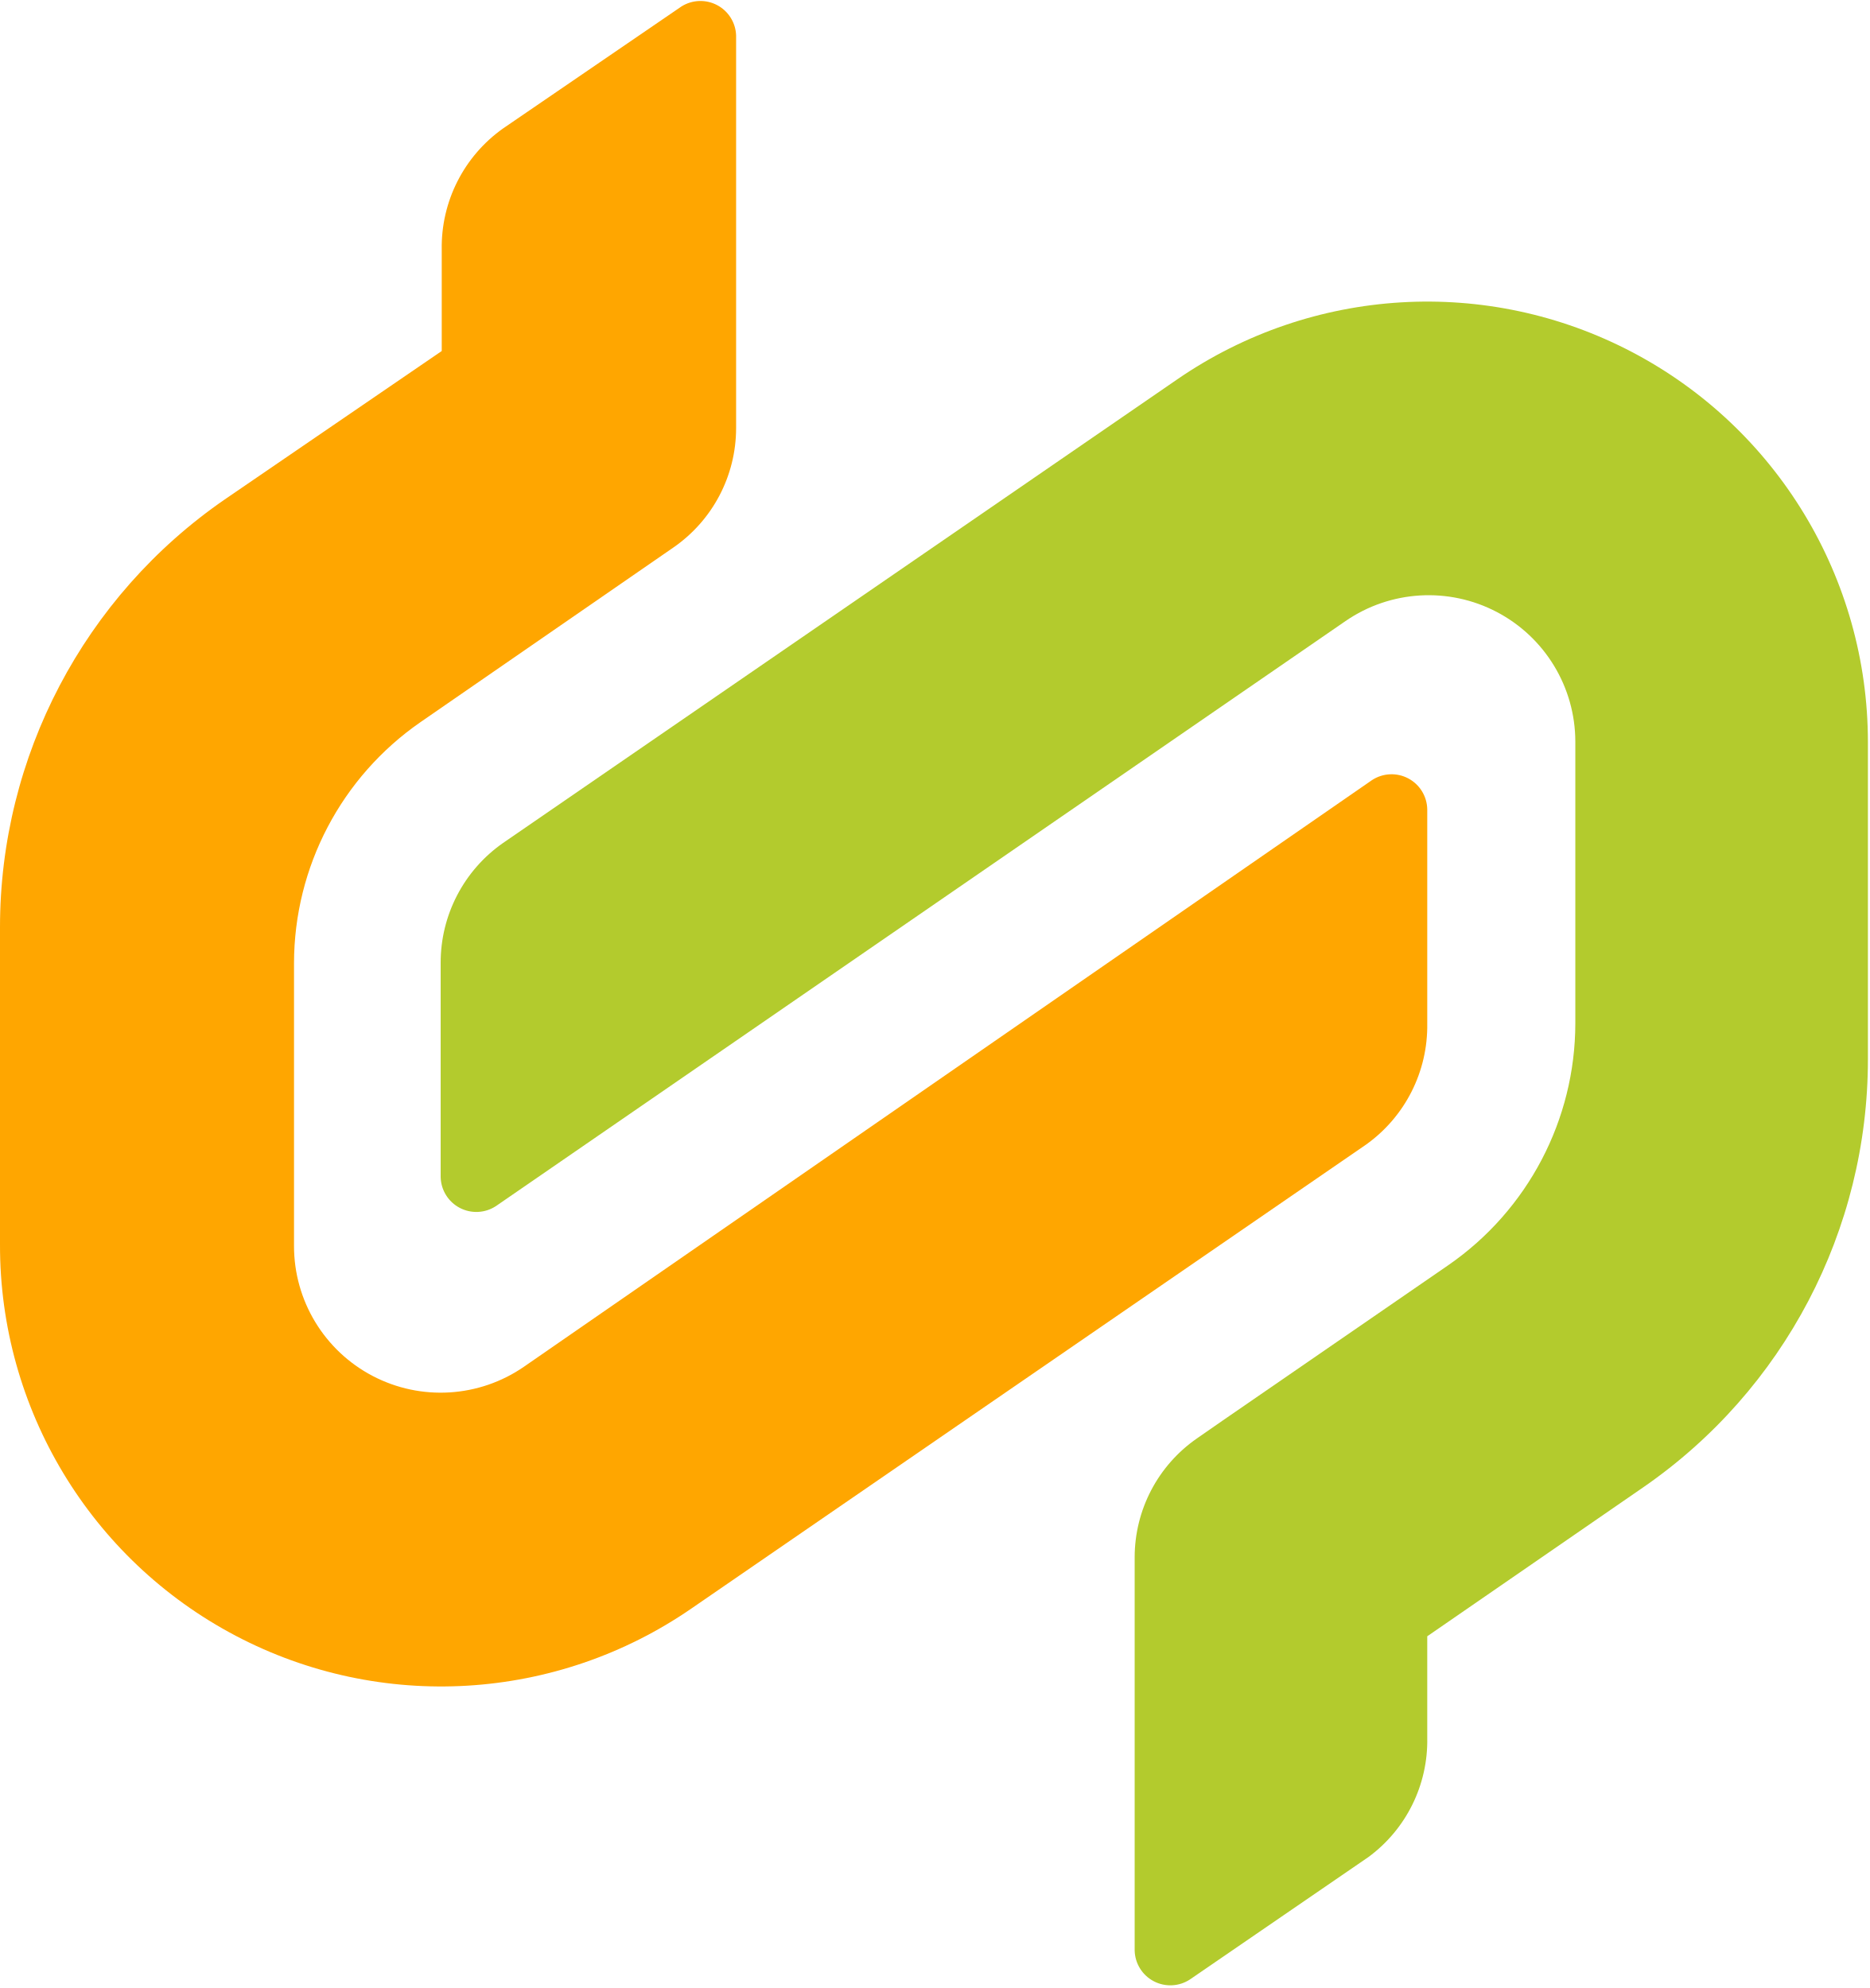
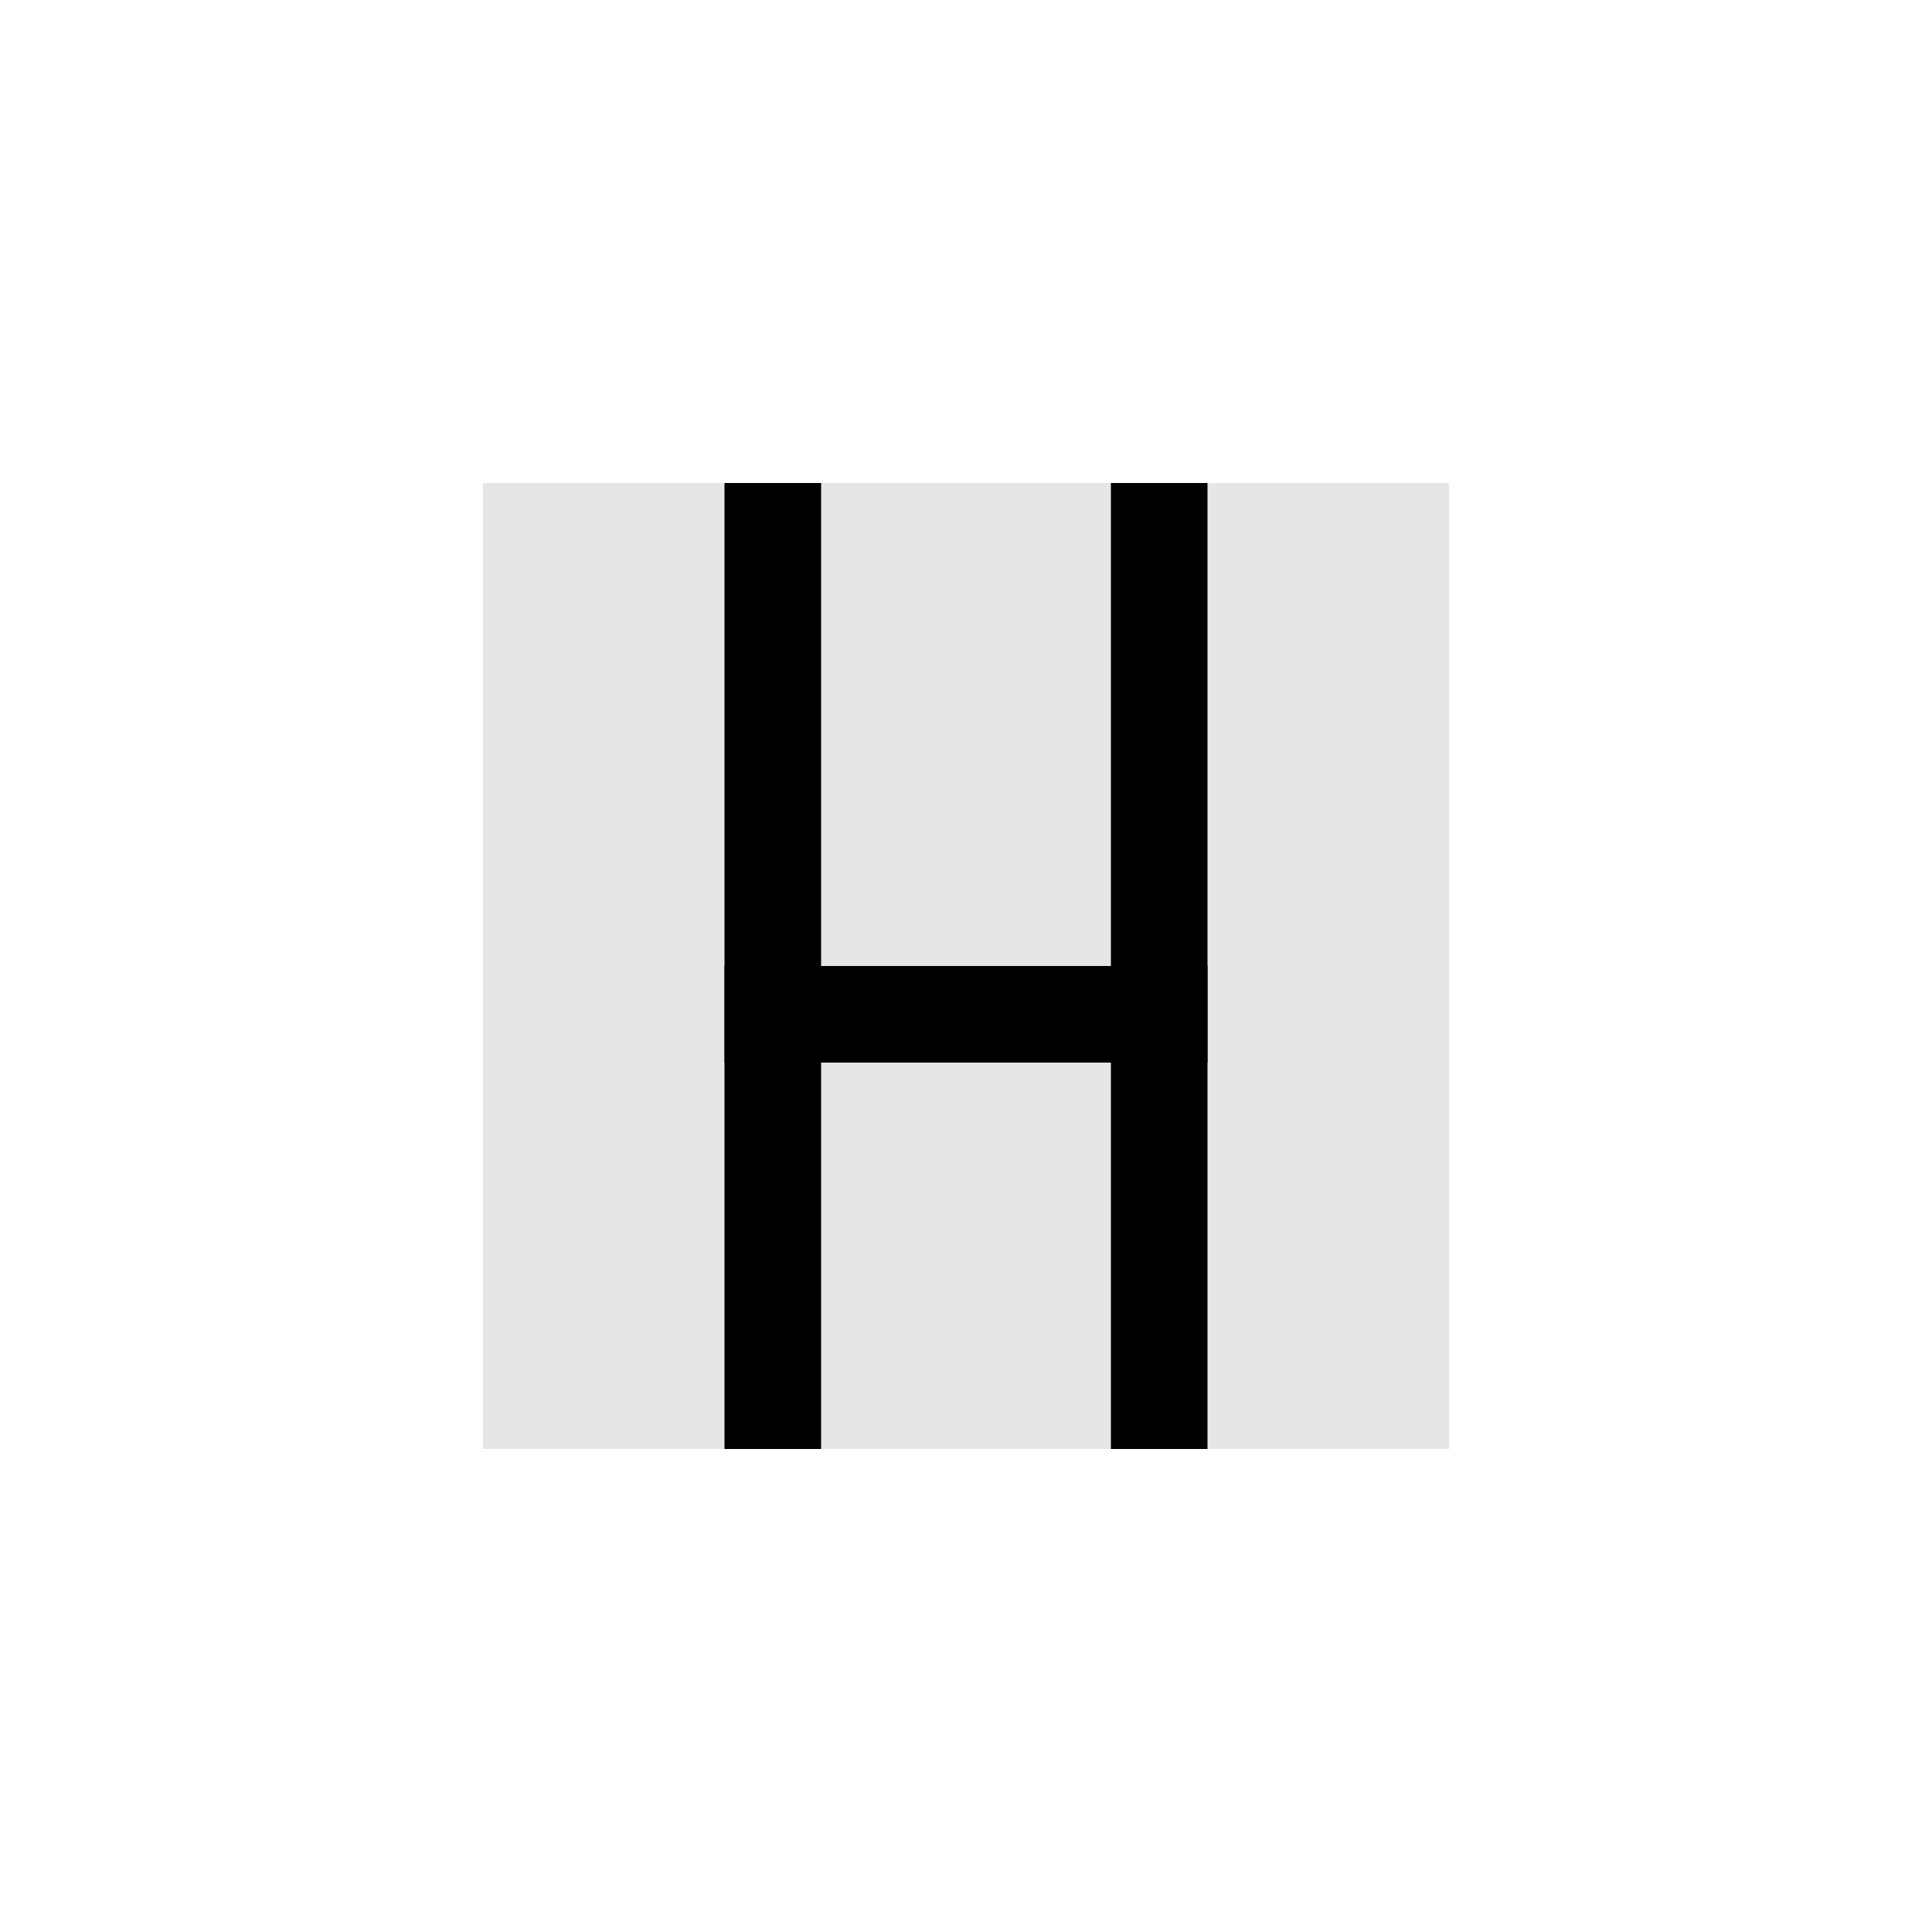
- <svg xmlns="http://www.w3.org/2000/svg" viewBox="0 0 52.4 55.73">
-   <defs>
-     <style>.cls-1{fill:#ffa600;}.cls-2{fill:#b3cb2d;}</style>
-   </defs>
-   <path class="cls-1" d="M40,28.69v-6a1,1,0,0,0-1.55-.82L14.69,38.31a4.11,4.11,0,0,1-6.45-3.38V27a8.23,8.23,0,0,1,3.55-6.76l7.08-4.89A4.07,4.07,0,0,0,20.63,12V6.38l0-5.39A1,1,0,0,0,19.1.18l-5,3.42A4.08,4.08,0,0,0,12.38,7V9.84L6.3,14A14.57,14.57,0,0,0,0,26v8.89A12.36,12.36,0,0,0,19.38,45.09l18.9-13A4.09,4.09,0,0,0,40,28.69Z" />
-   <path class="cls-2" d="M33,10.63l-18.9,13A4.09,4.09,0,0,0,12.35,27v6a1,1,0,0,0,1.55.81L37.71,17.41a4.11,4.11,0,0,1,6.44,3.38v7.9a8.25,8.25,0,0,1-3.55,6.77l-6.33,4.36-.72.5h0a4.06,4.06,0,0,0-1.75,3.34V45.2l0,9.48a1,1,0,0,0,1.55.81l5-3.43A4.05,4.05,0,0,0,40,48.72V45.87l6.06-4.18a14.58,14.58,0,0,0,6.29-12V20.8A12.35,12.35,0,0,0,33,10.63Z" />
+ <svg xmlns="http://www.w3.org/2000/svg" width="200" height="200">
+   <rect fill-opacity="0.1" width="100" height="100" x="50" y="50" />
+   <rect fill-opacity="1" width="10" height="100" x="75" y="50" />
+   <rect fill-opacity="1" width="10" height="100" x="115" y="50" />
+   <rect fill-opacity="1" width="50" height="10" x="75" y="100" />
</svg>
